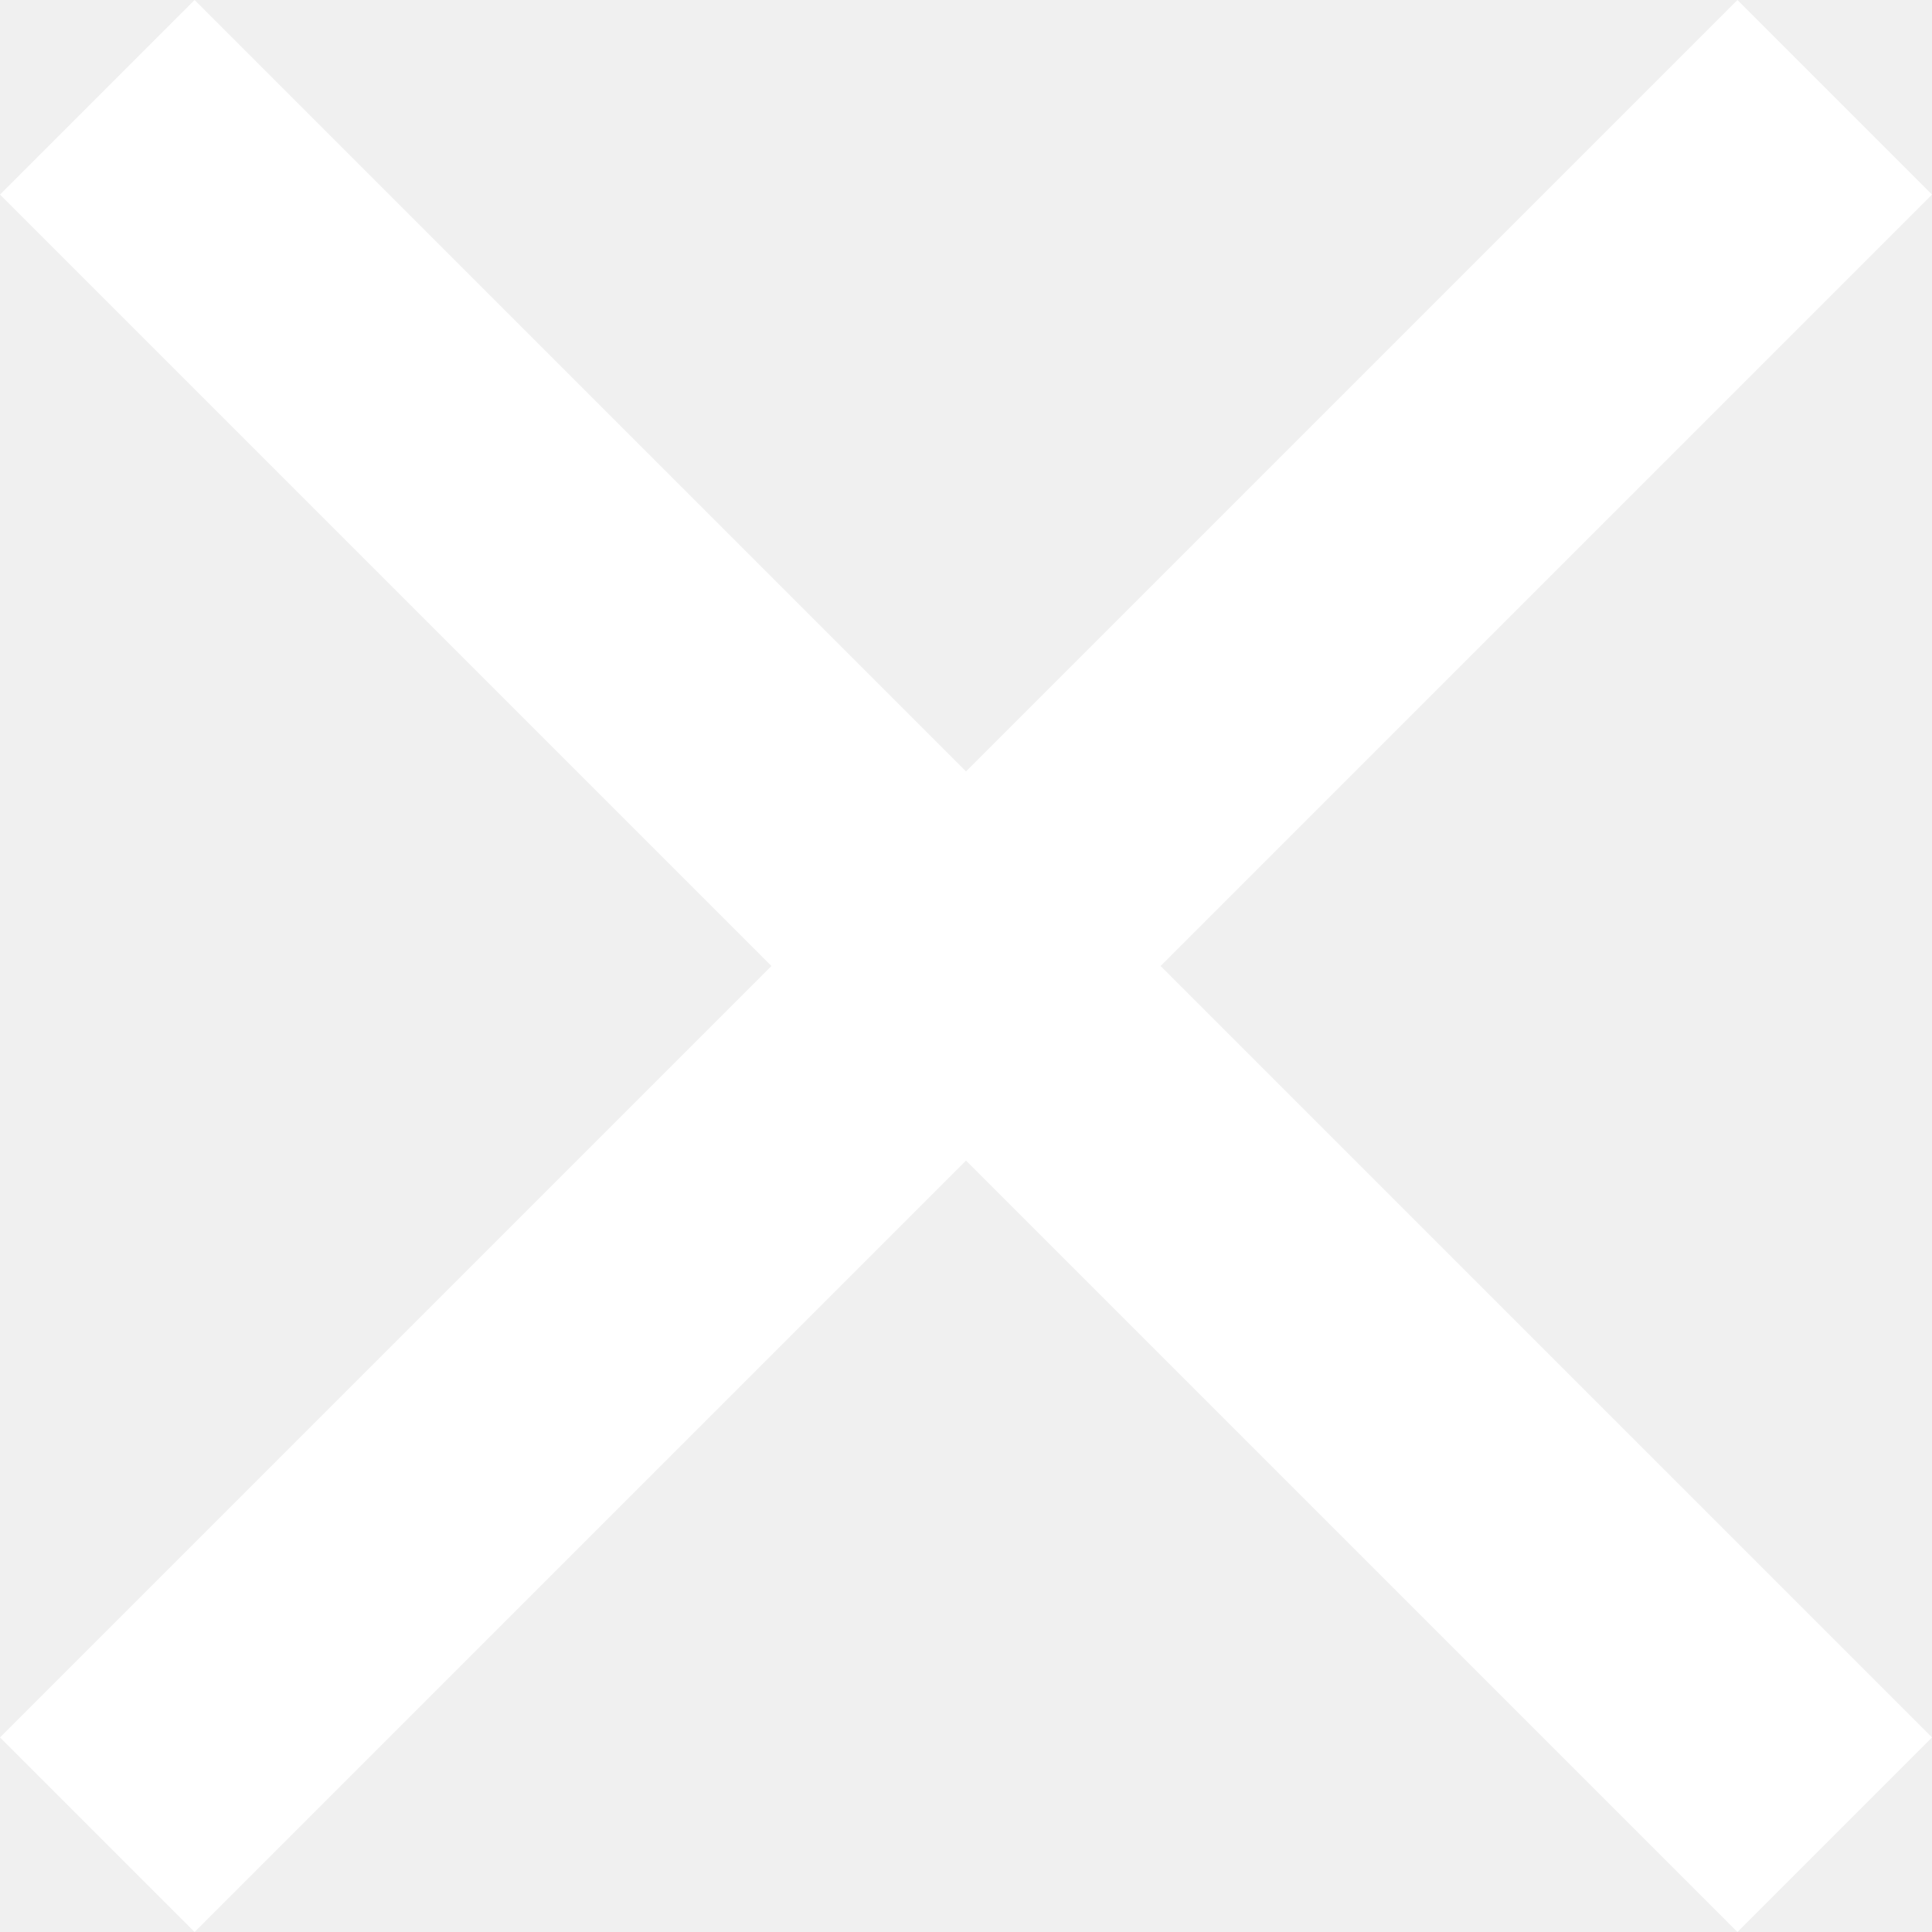
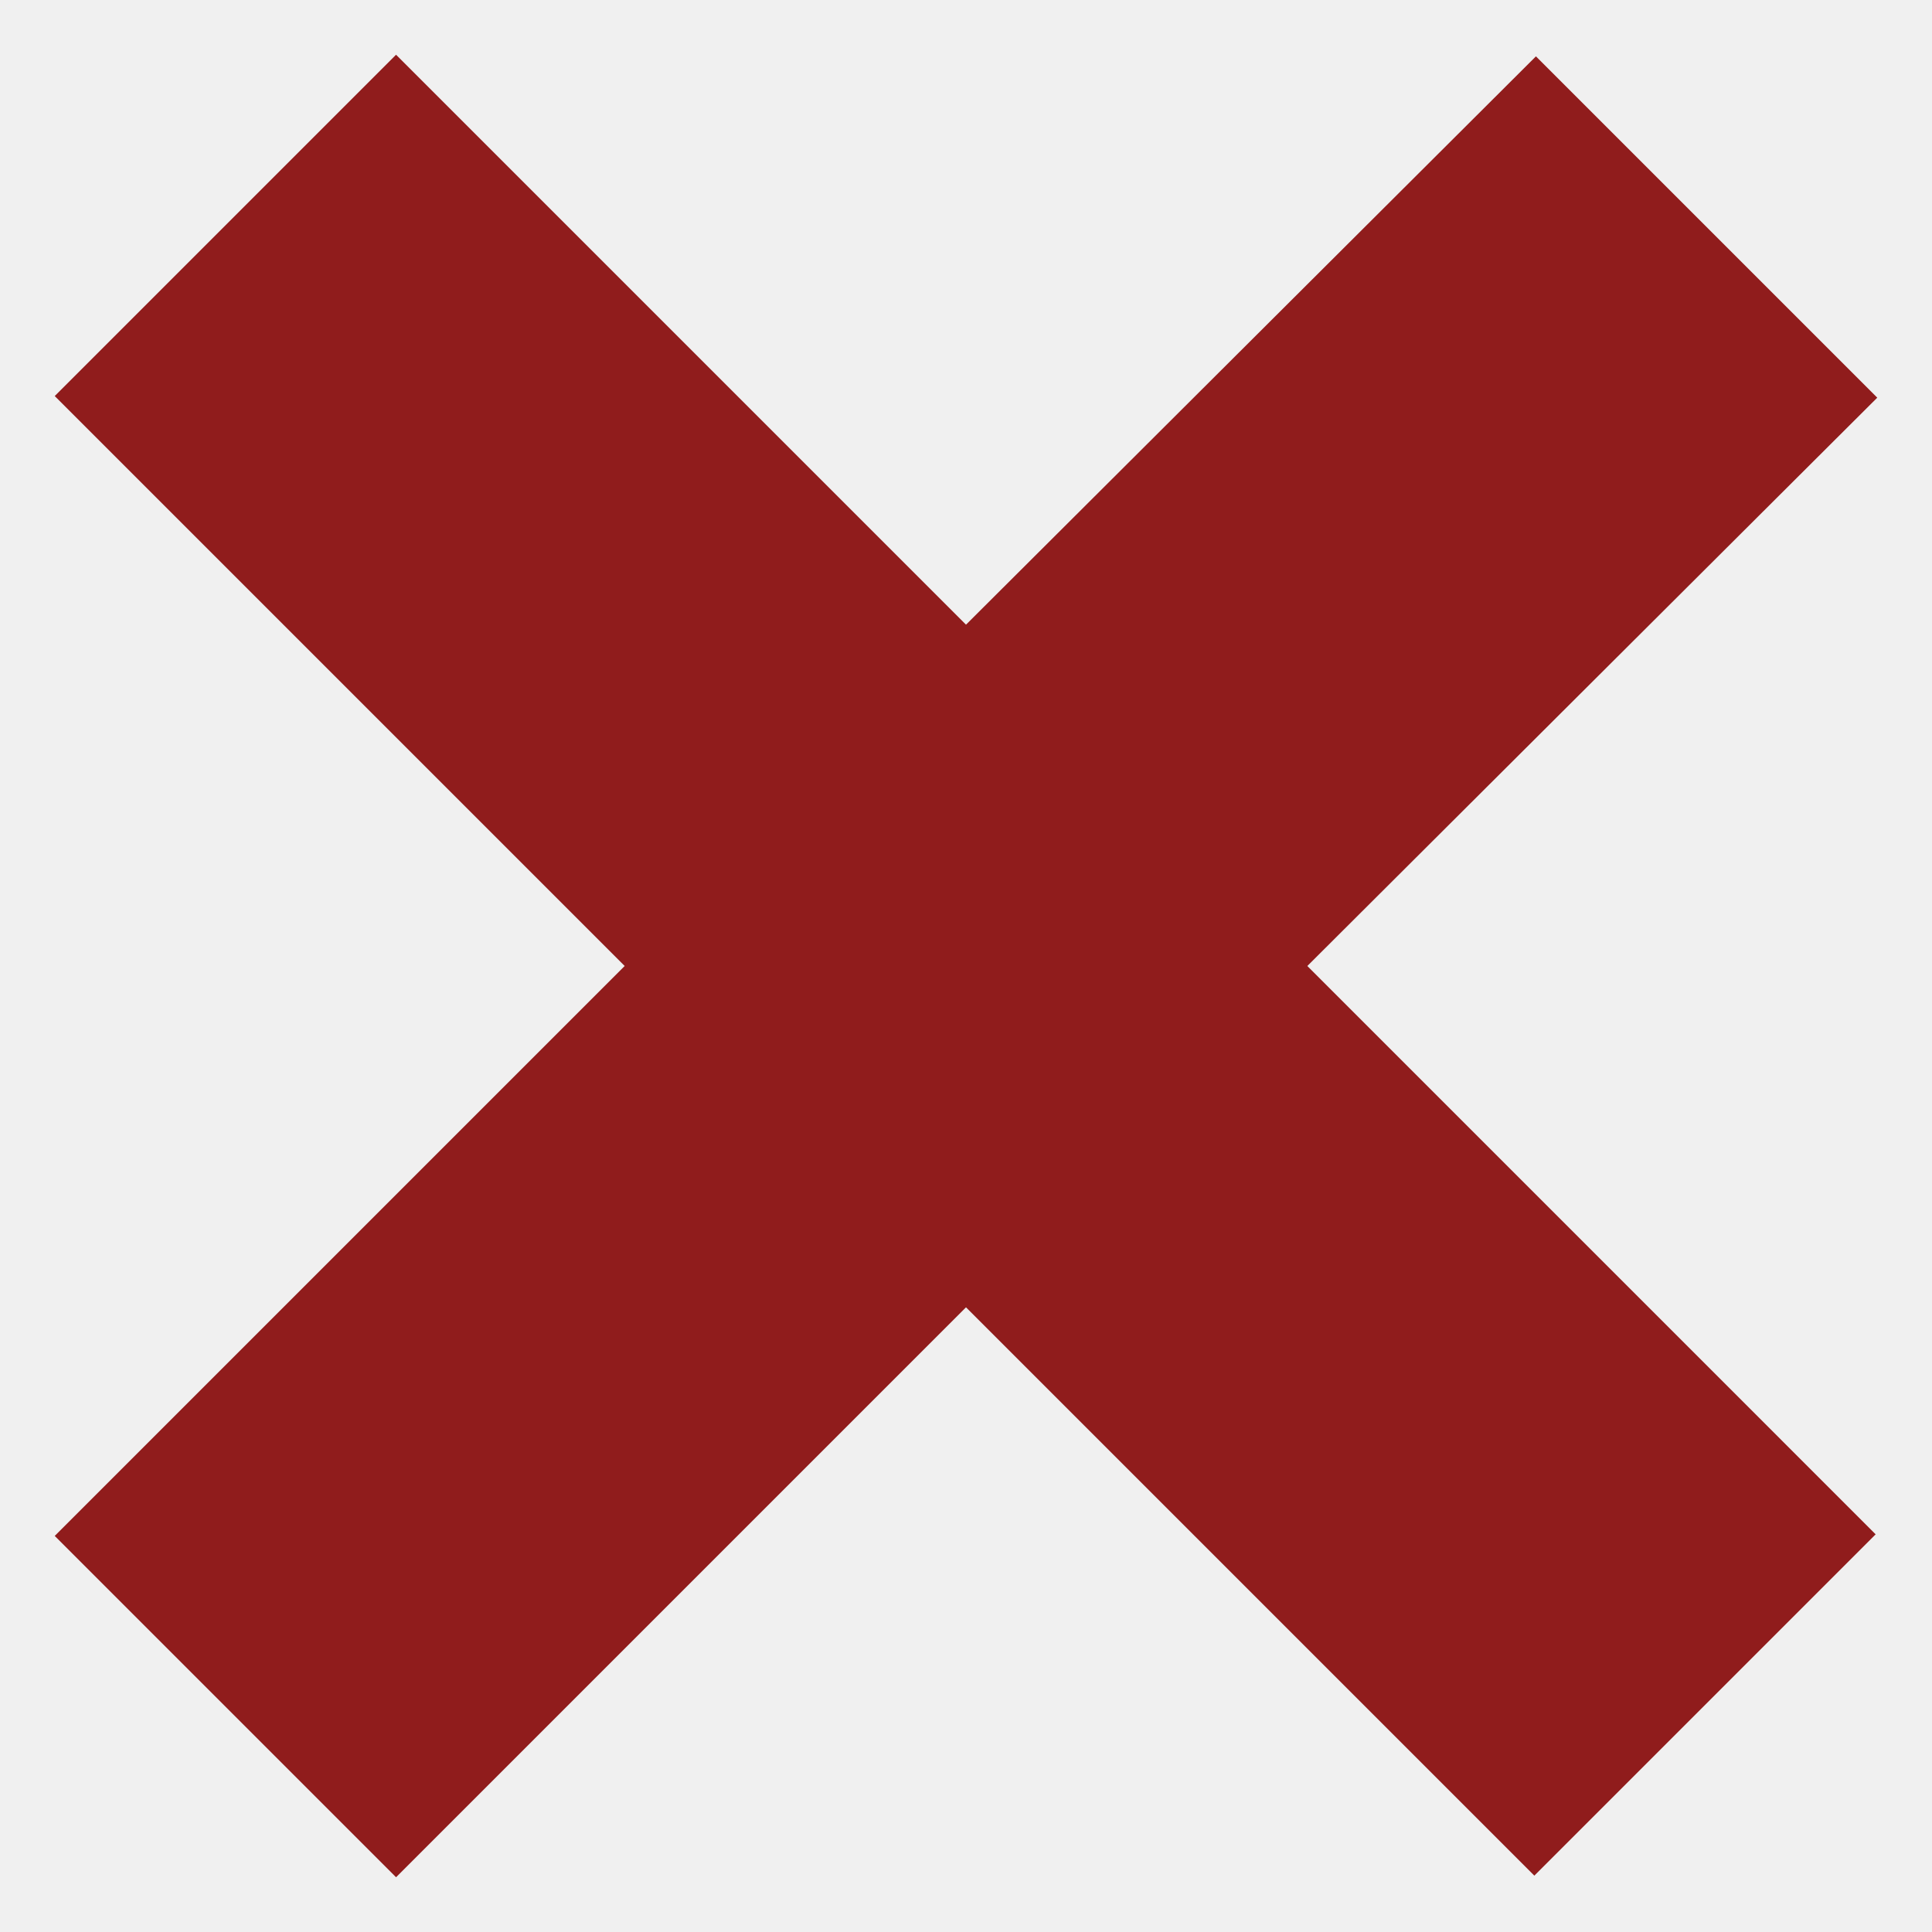
- <svg xmlns="http://www.w3.org/2000/svg" width="42" height="42" viewBox="0 0 42 42" fill="none">
-   <path d="M42 4.23L37.77 0L21 16.77L4.23 0L0 4.23L16.77 21L0 37.77L4.23 42L21 25.23L37.77 42L42 37.77L25.23 21L42 4.23Z" fill="white" />
+ <svg xmlns="http://www.w3.org/2000/svg" width="12" height="12" viewBox="0 0 12 12" fill="none">
+   <path d="M8.12 6L11.65 9.53L9.53 11.65L6 8.12L2.46 11.66L0.34 9.54L3.88 6L0.34 2.46L2.46 0.34L6 3.88L9.54 0.35L11.66 2.47L8.12 6Z" fill="#901C1C" />
</svg>
